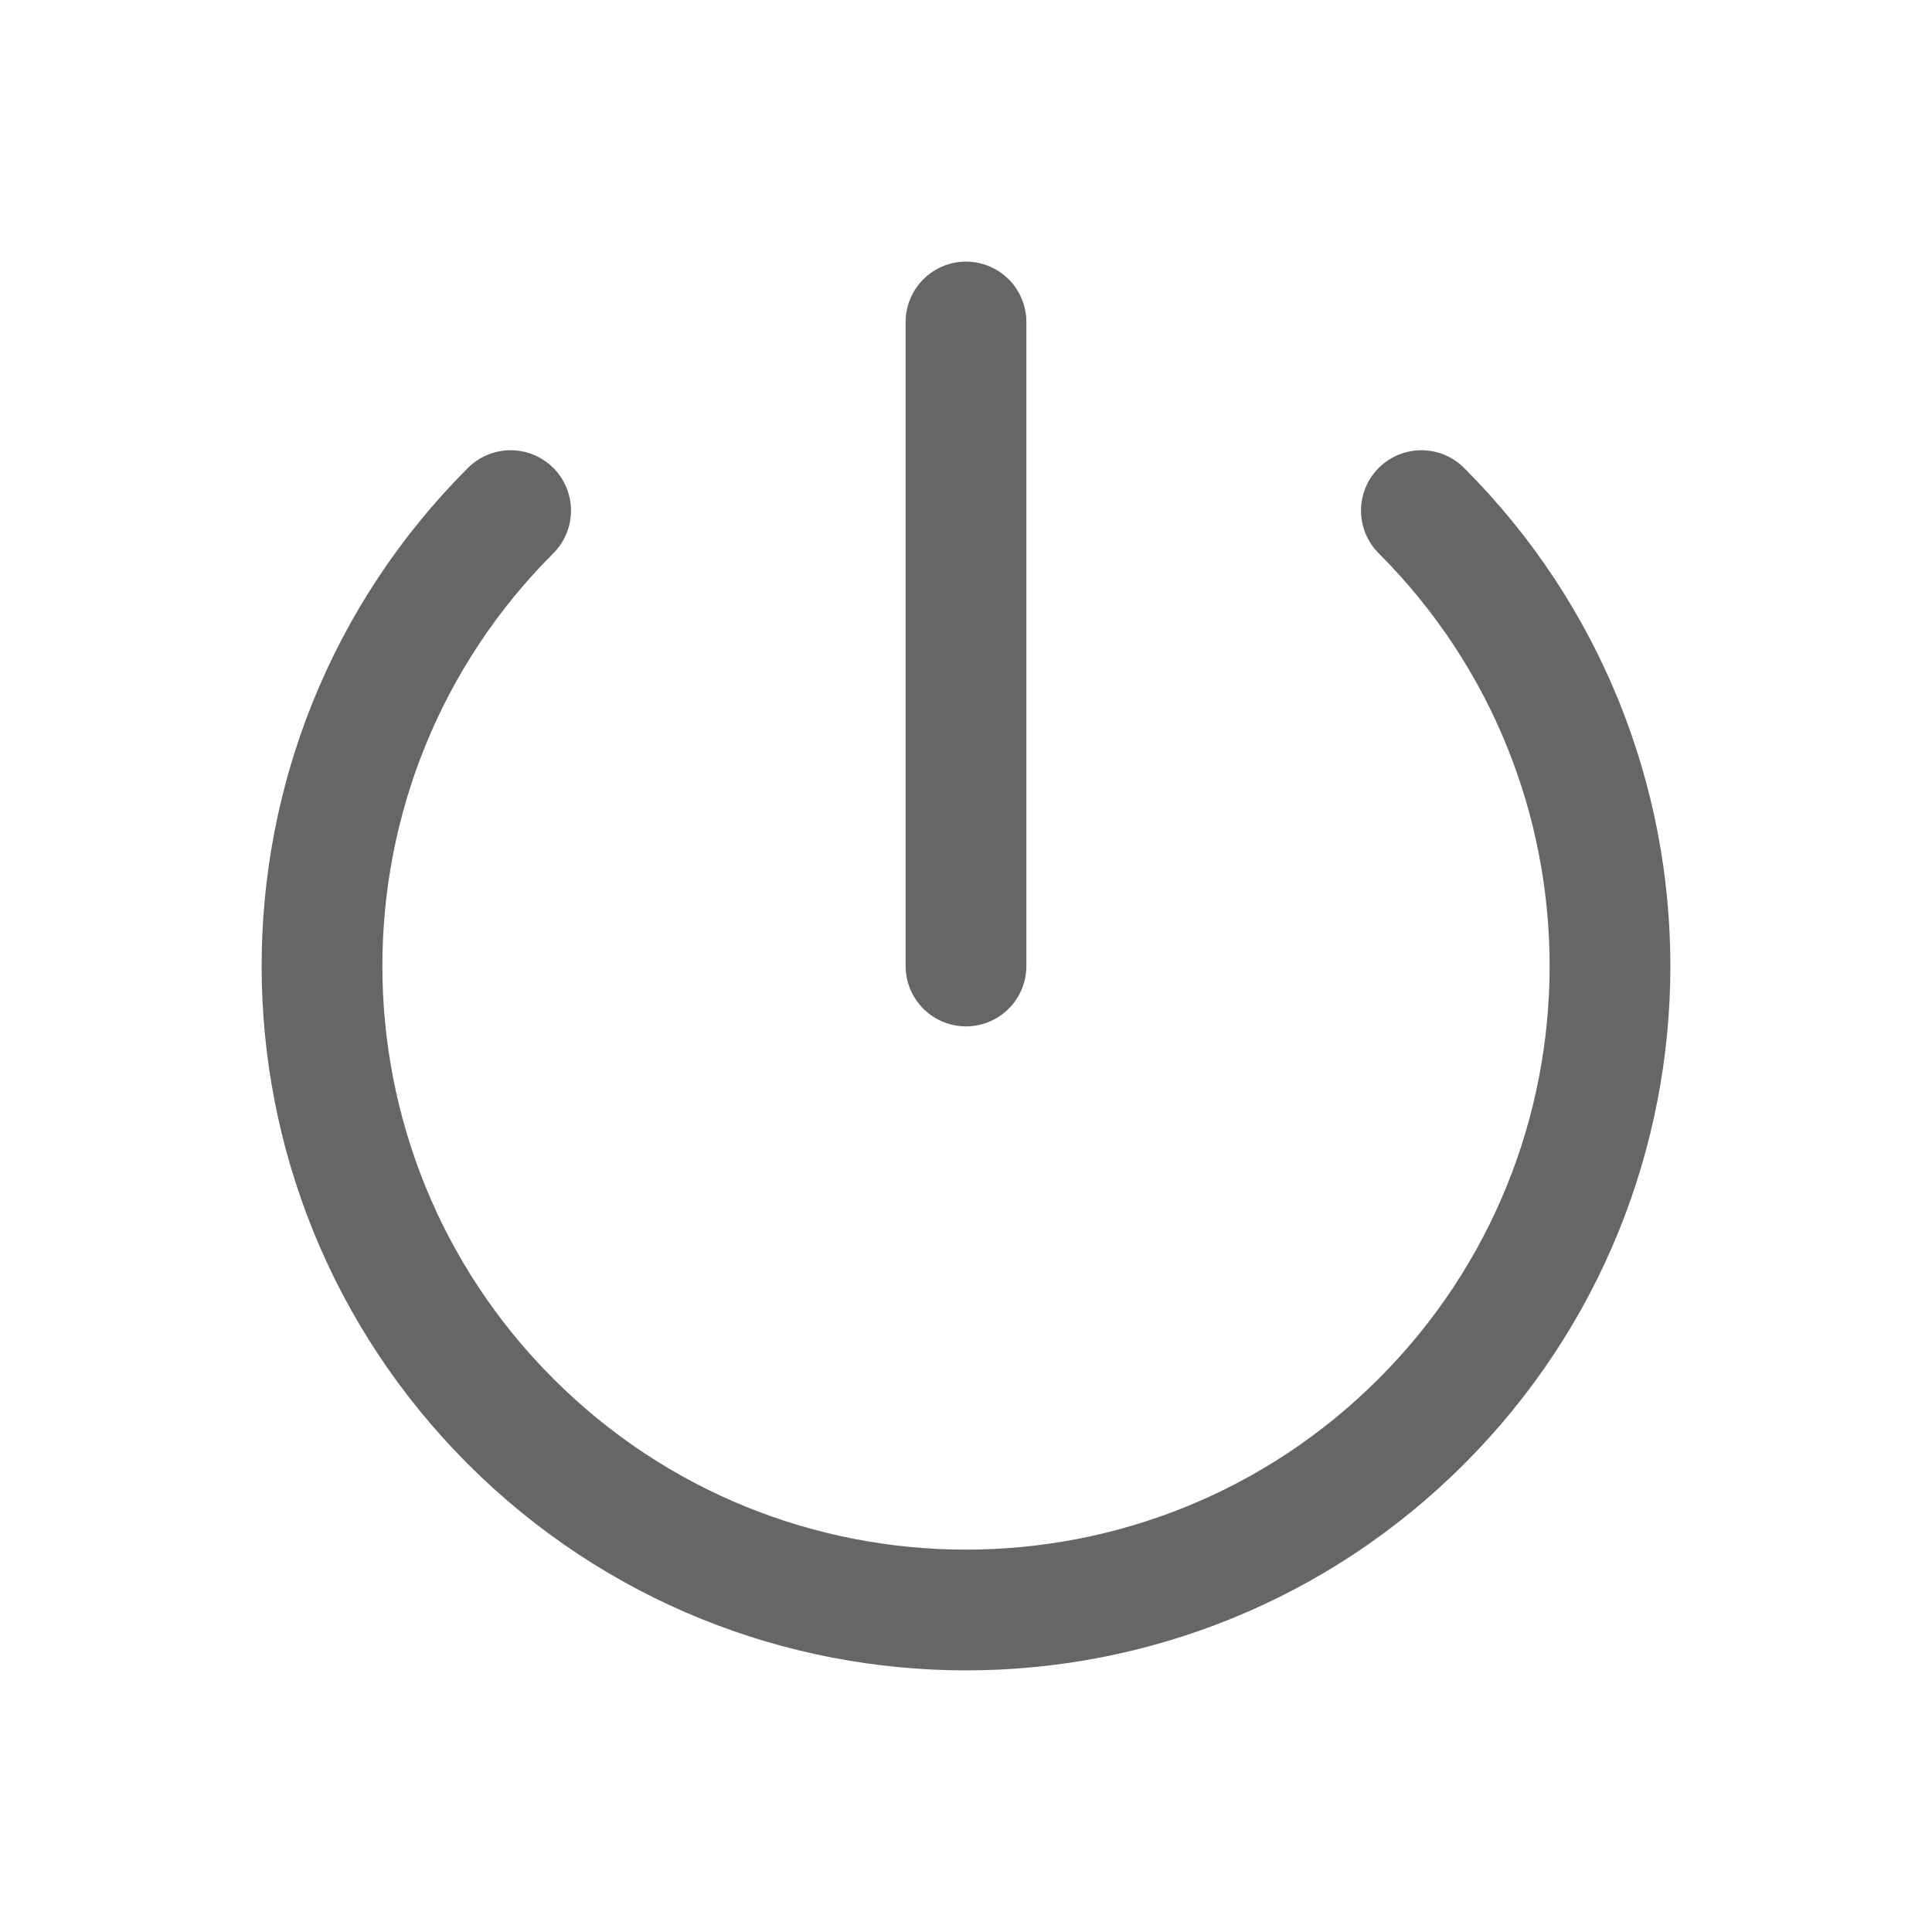
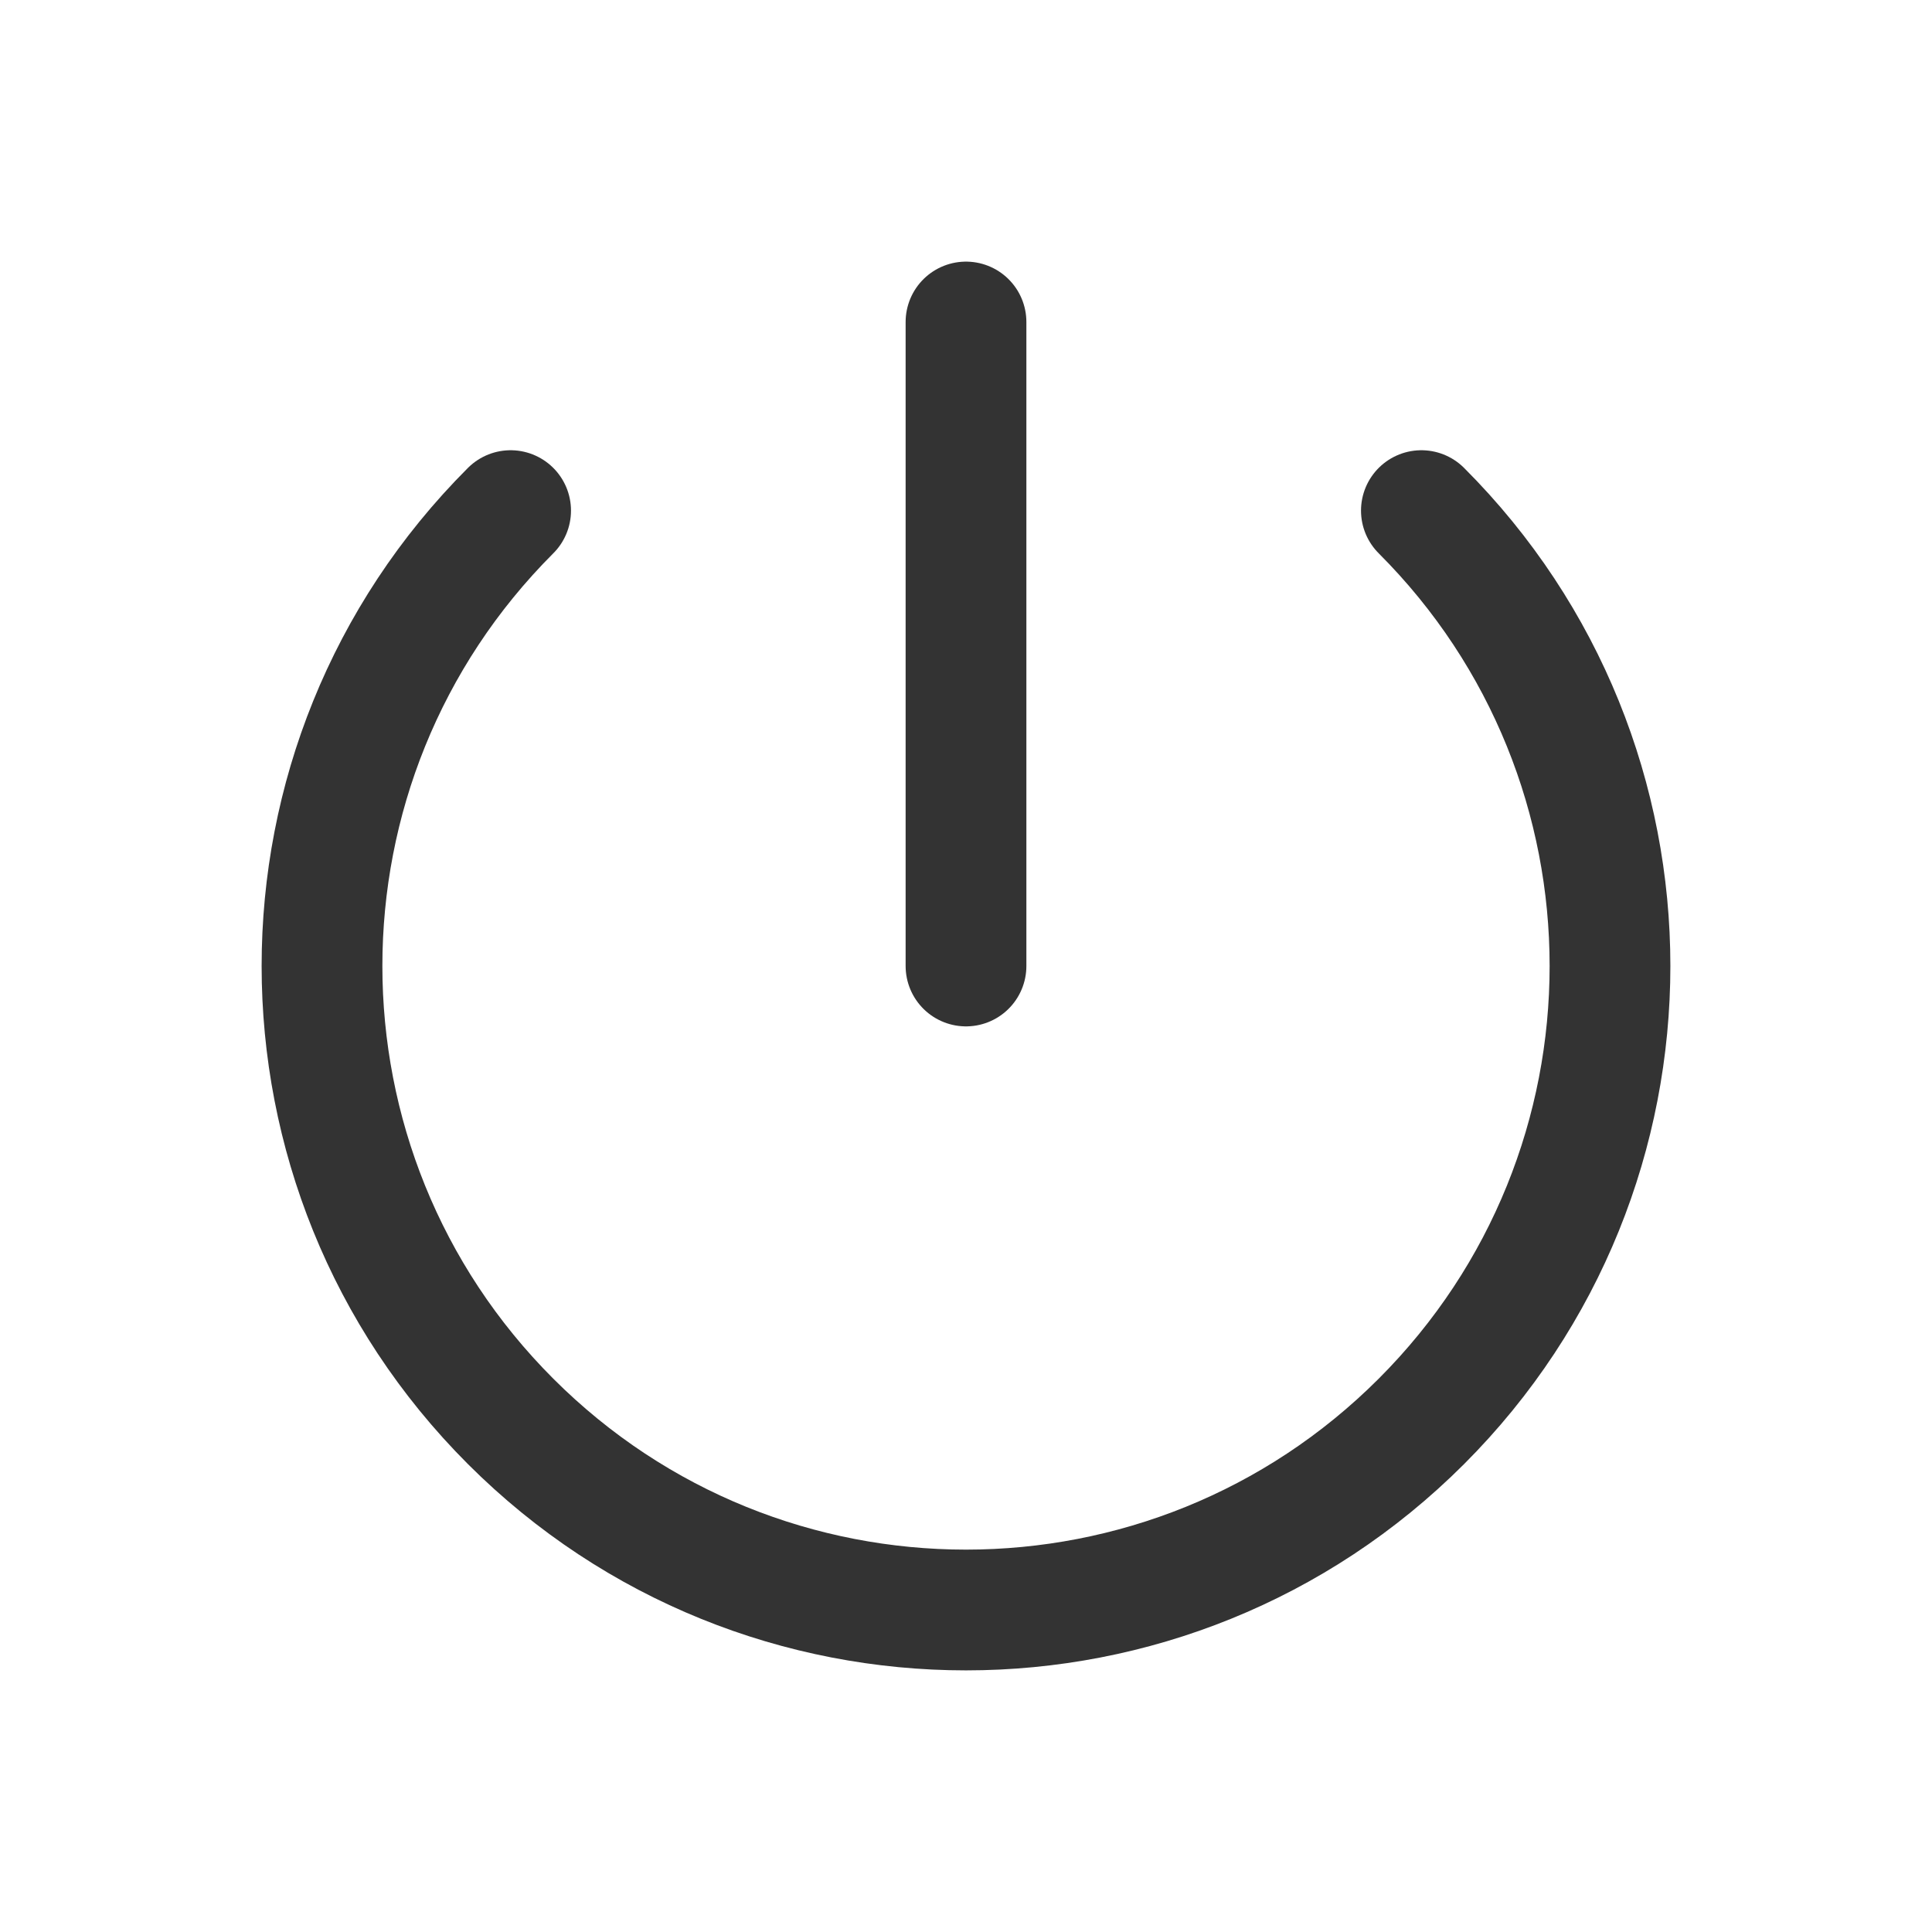
<svg xmlns="http://www.w3.org/2000/svg" width="24" height="24" viewBox="0 0 24 24" fill="none">
-   <path d="M17.657 6.343C20.781 9.467 20.781 14.533 17.657 17.657C14.533 20.781 9.467 20.781 6.343 17.657C3.219 14.533 3.219 9.467 6.343 6.343M12 4V12" stroke="#666666" stroke-width="1.5" stroke-linecap="round" stroke-linejoin="round" />
+   <path d="M17.657 6.343C20.781 9.467 20.781 14.533 17.657 17.657C14.533 20.781 9.467 20.781 6.343 17.657C3.219 14.533 3.219 9.467 6.343 6.343M12 4V12" stroke="#333333" stroke-width="1.5" stroke-linecap="round" stroke-linejoin="round" />
</svg>
